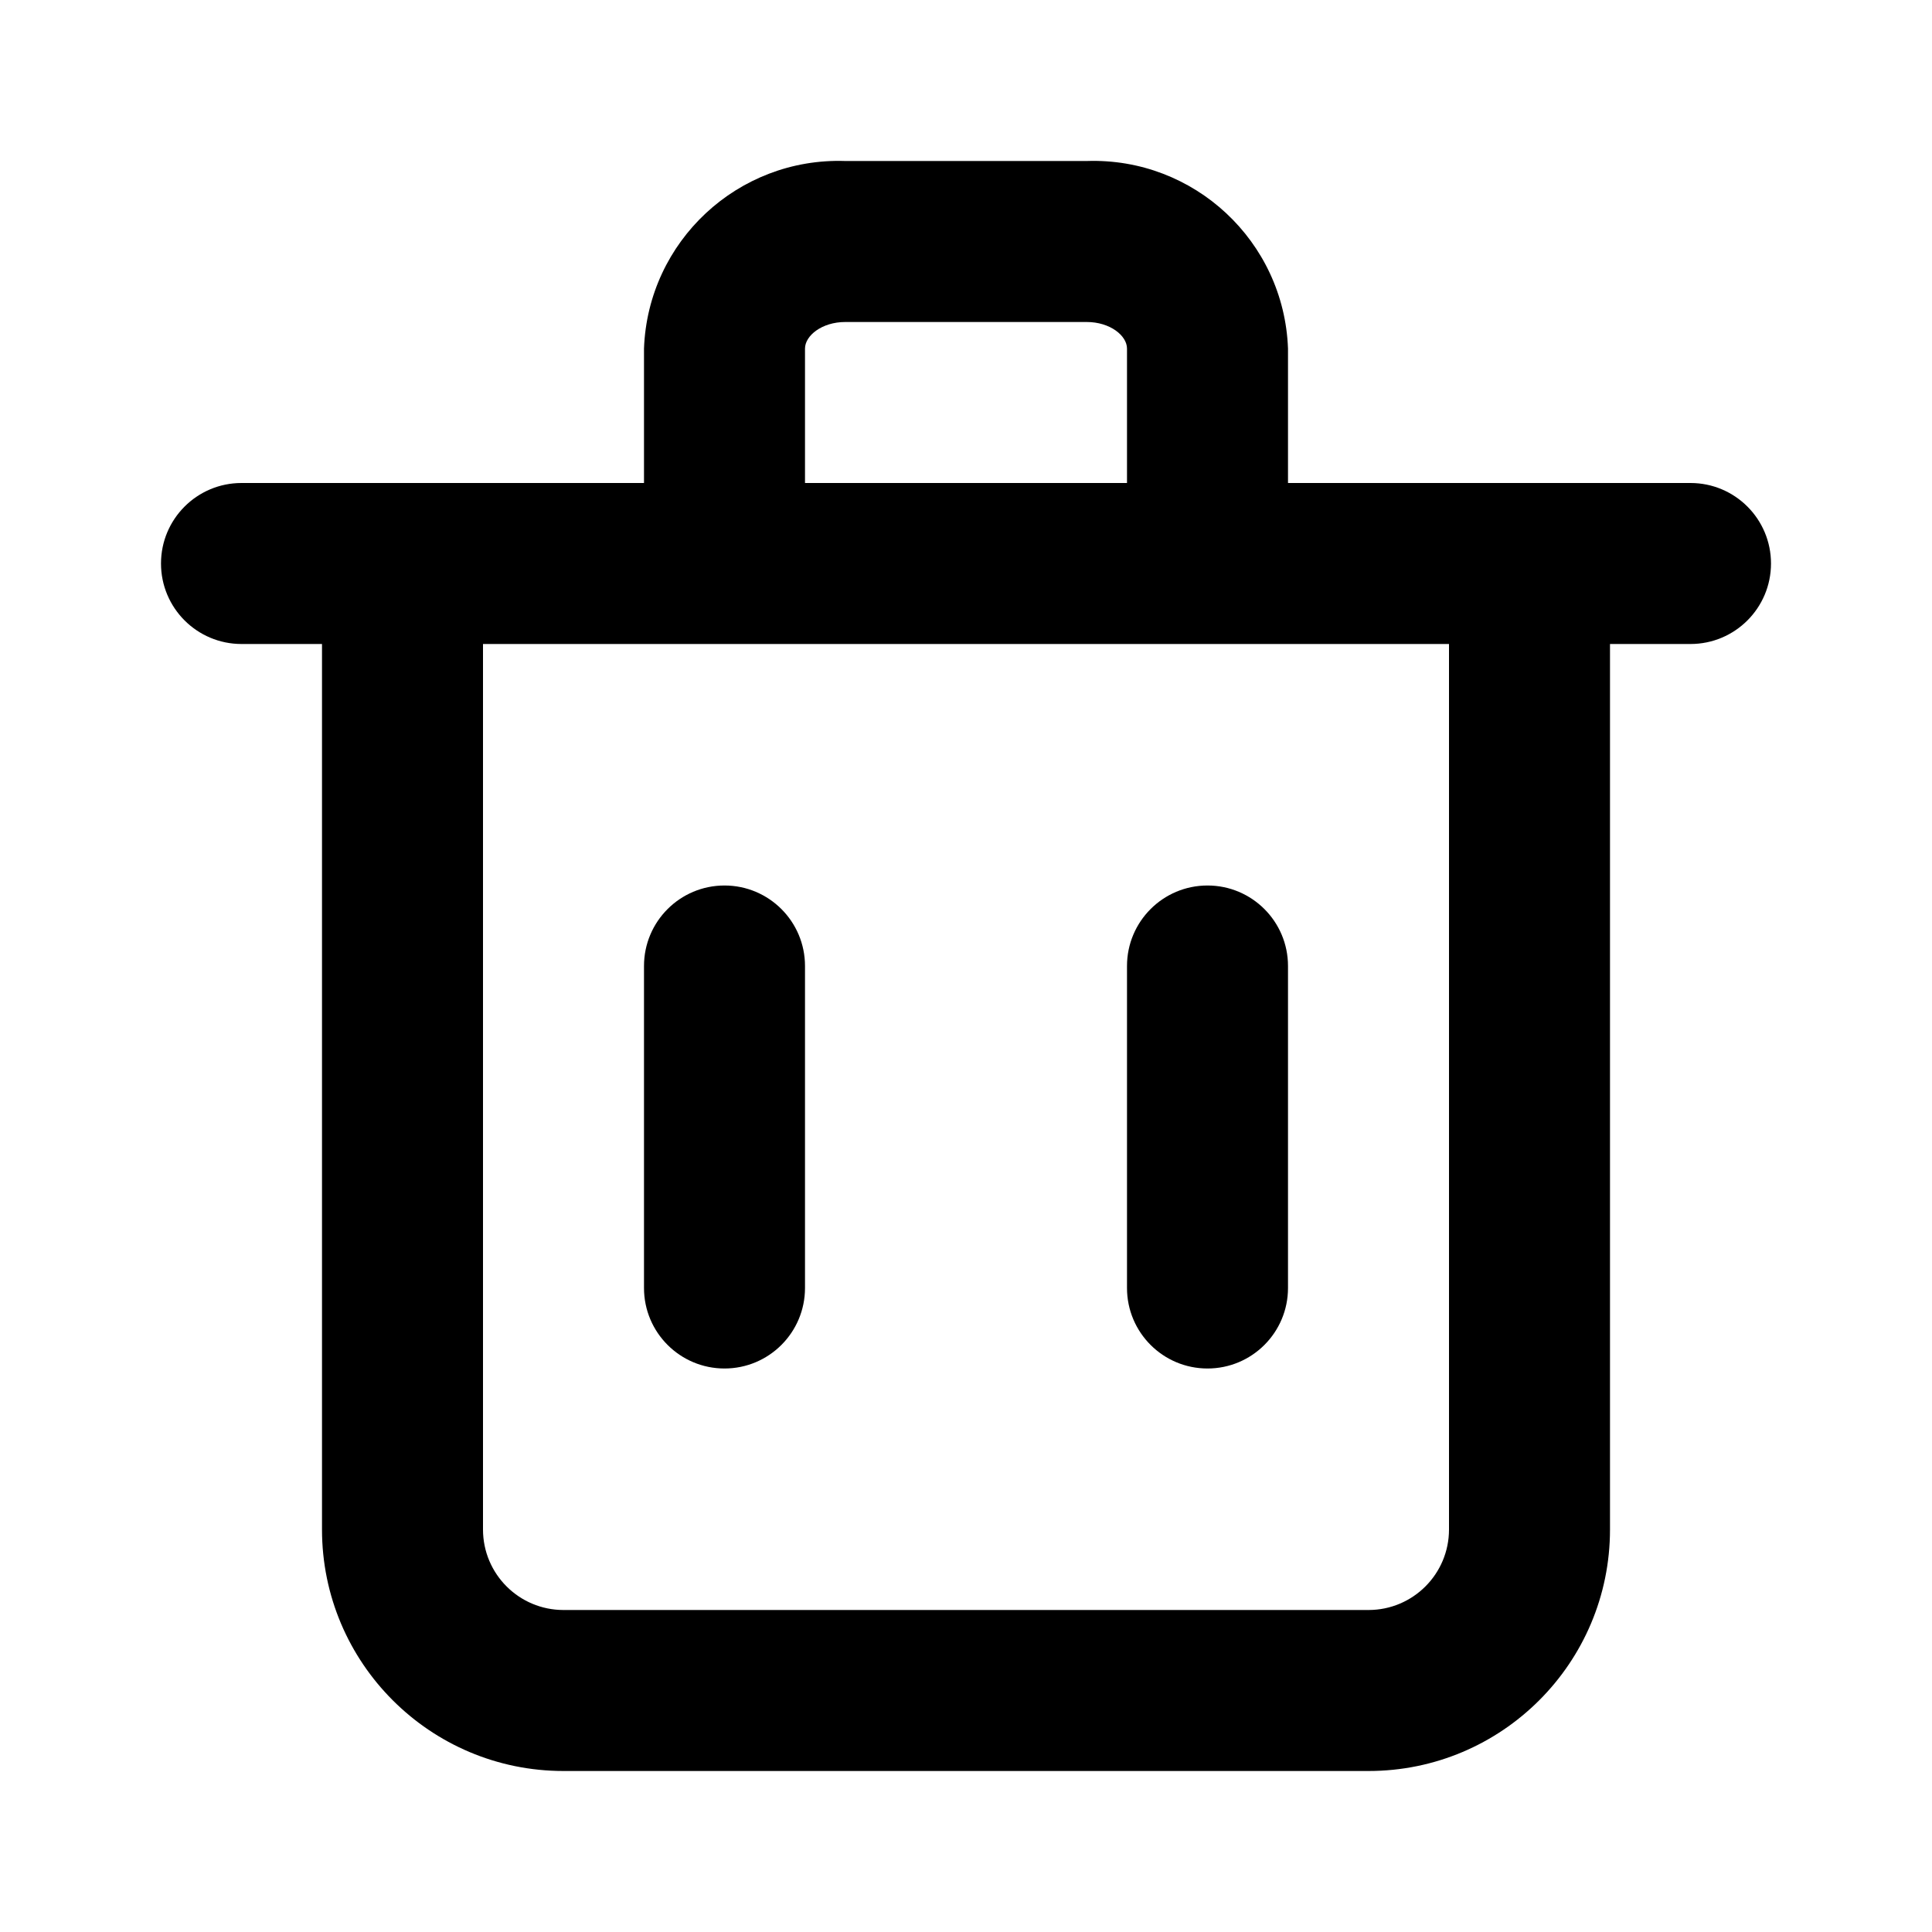
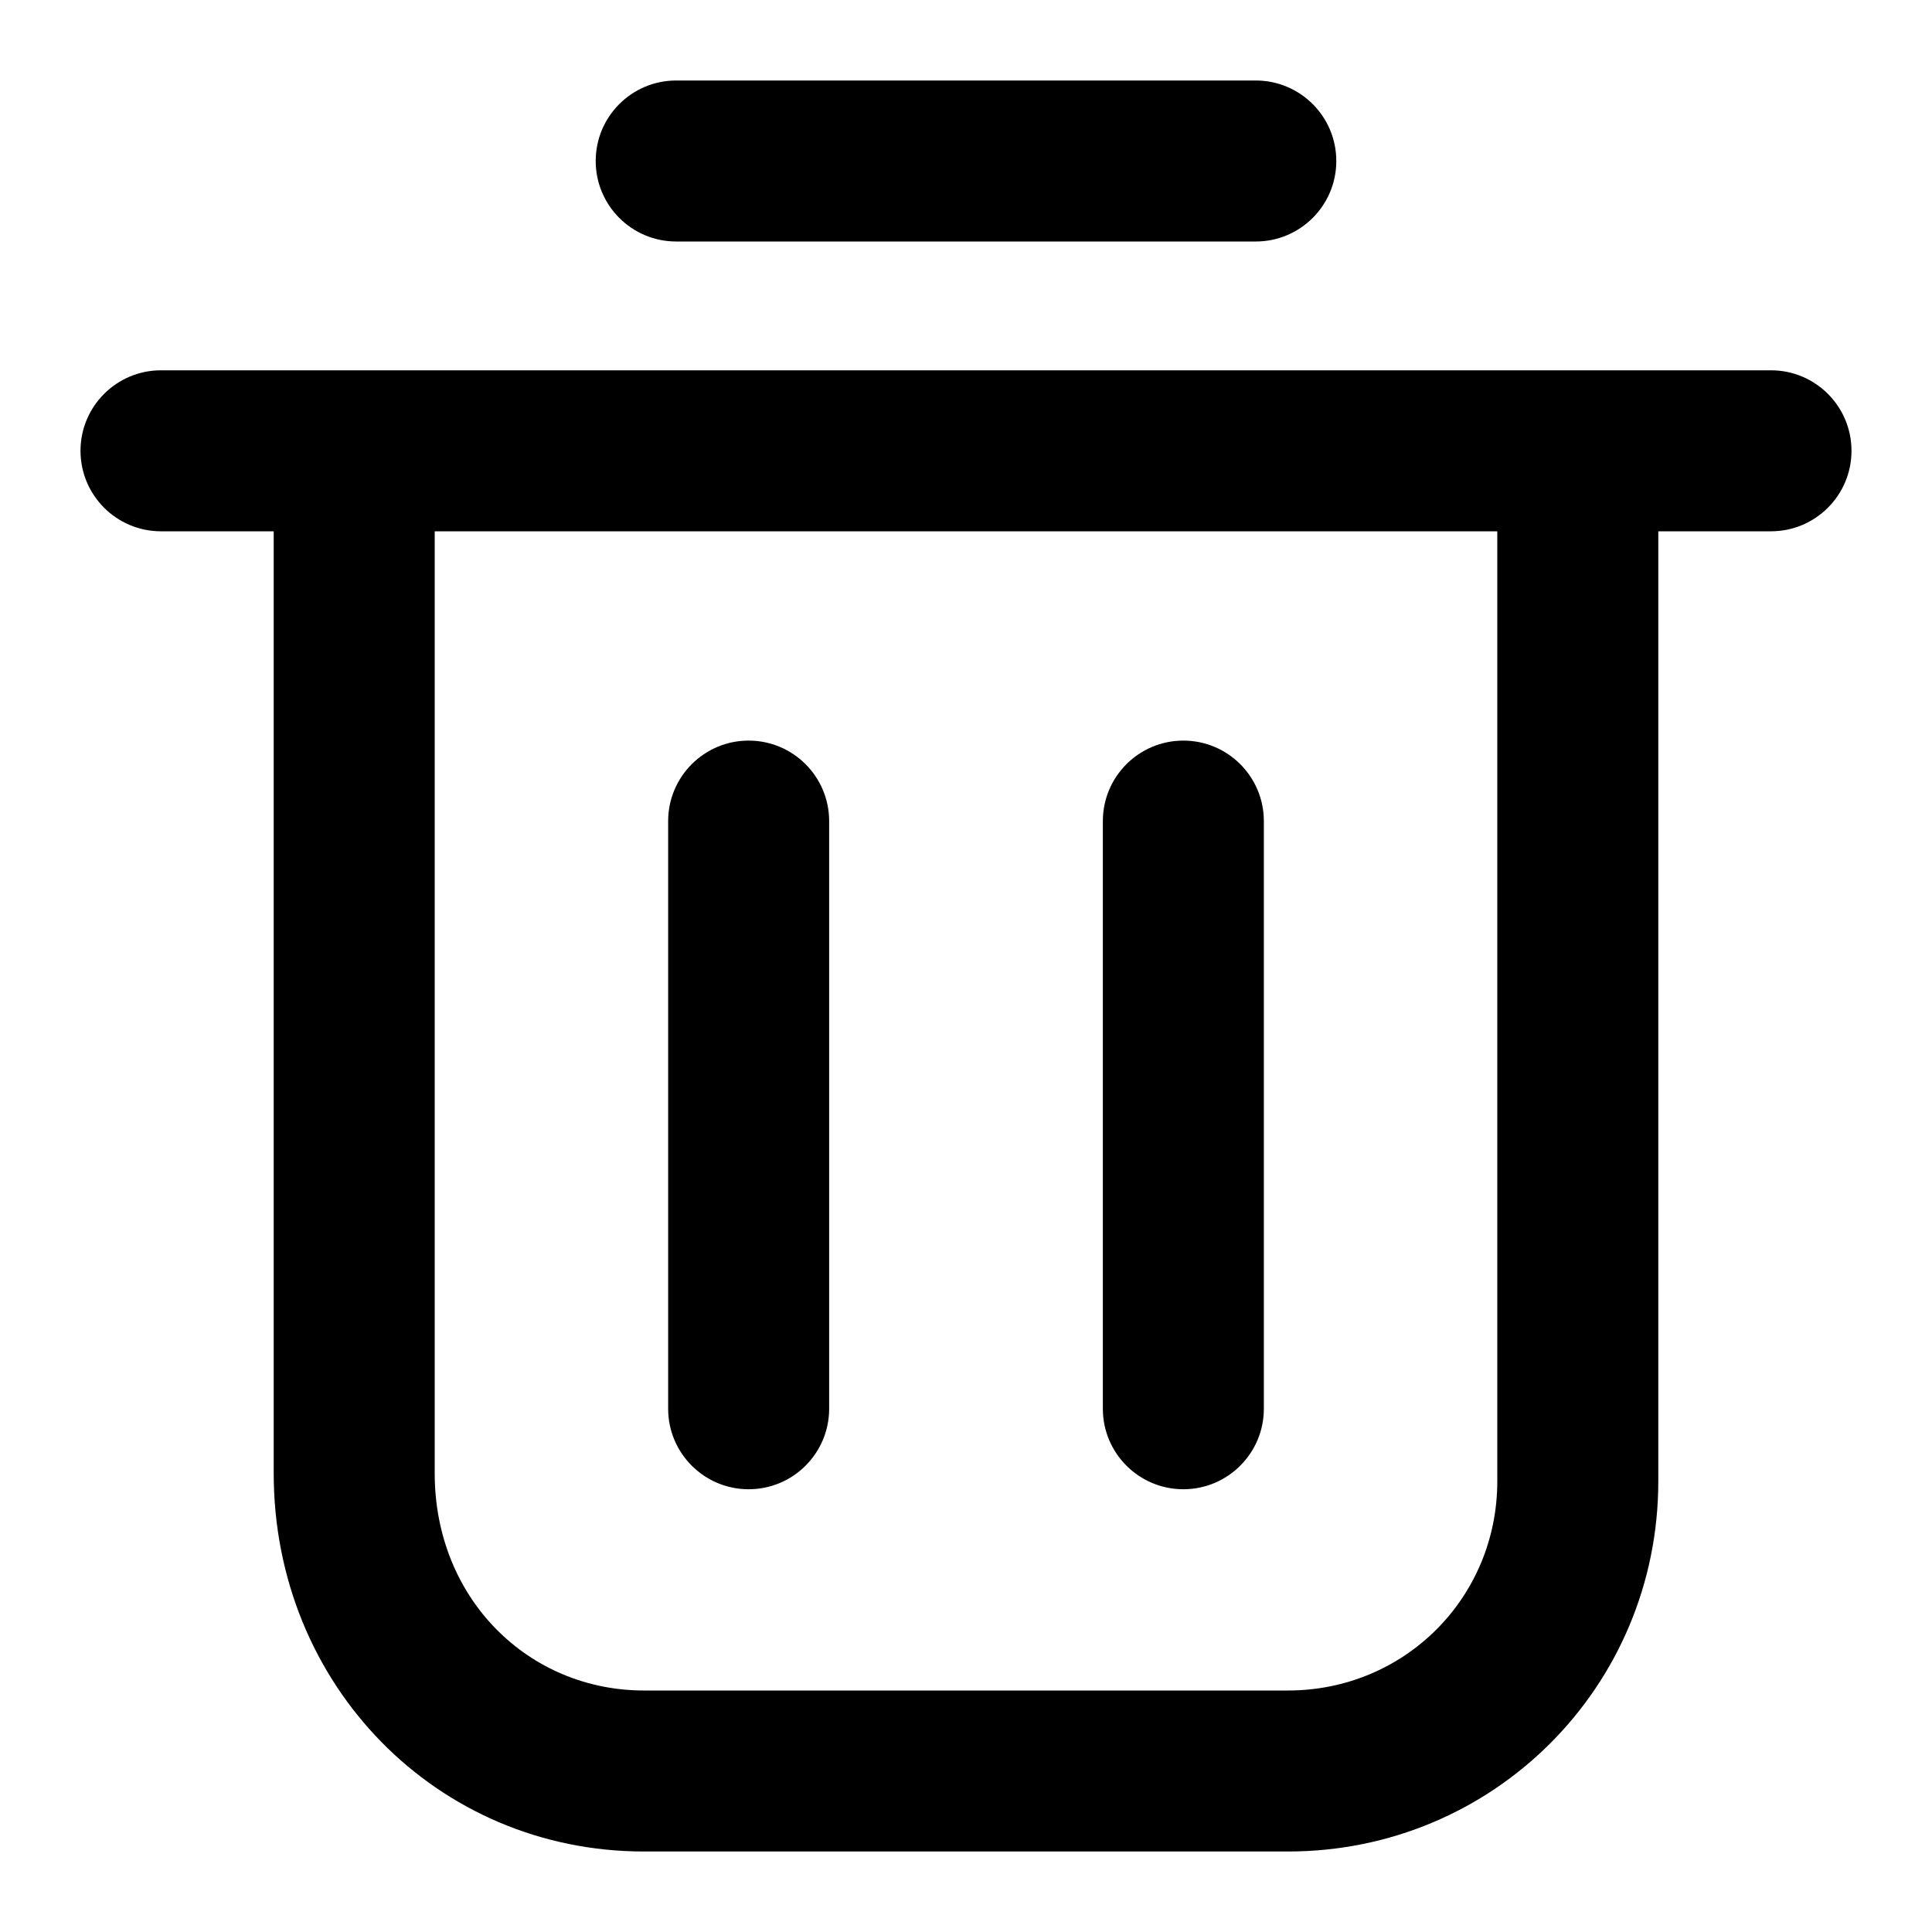
- <svg xmlns="http://www.w3.org/2000/svg" viewBox="0 0 24 24">
-   <g data-name="Layer 2">
-     <g data-name="trash-2">
-       <rect width="24" height="24" opacity="0" />
-       <path d="M21 6h-5V4.33A2.42 2.42 0 0 0 13.5 2h-3A2.42 2.42 0 0 0 8 4.33V6H3a1 1 0 0 0 0 2h1v11a3 3 0 0 0 3 3h10a3 3 0 0 0 3-3V8h1a1 1 0 0 0 0-2zM10 4.33c0-.16.21-.33.5-.33h3c.29 0 .5.17.5.33V6h-4zM18 19a1 1 0 0 1-1 1H7a1 1 0 0 1-1-1V8h12z" />
-       <path d="M9 17a1 1 0 0 0 1-1v-4a1 1 0 0 0-2 0v4a1 1 0 0 0 1 1z" />
-       <path d="M15 17a1 1 0 0 0 1-1v-4a1 1 0 0 0-2 0v4a1 1 0 0 0 1 1z" />
-     </g>
-   </g>
+ <svg xmlns="http://www.w3.org/2000/svg" width="24" height="24" viewBox="0 0 24 24" fill="none">
+   <path fill-rule="evenodd" clip-rule="evenodd" d="M7.4 2C7.4 1.448 7.848 1 8.4 1H15.6C16.152 1 16.6 1.448 16.6 2C16.6 2.552 16.152 3 15.6 3H8.4C7.848 3 7.4 2.552 7.4 2ZM1 5.6C1 5.048 1.448 4.6 2 4.6H22C22.552 4.6 23 5.048 23 5.6C23 6.152 22.552 6.6 22 6.6H20.6V18.4C20.6 20.952 18.552 23 16 23H8C5.43 23 3.4 20.934 3.4 18.3V6.6H2C1.448 6.6 1 6.152 1 5.6ZM5.4 6.6V18.3C5.4 19.866 6.57 21 8 21H16C17.448 21 18.6 19.848 18.6 18.4V6.6H5.4ZM9.3 9.2C9.852 9.2 10.3 9.648 10.3 10.2V17.5C10.3 18.052 9.852 18.5 9.3 18.5C8.748 18.5 8.3 18.052 8.3 17.5V10.2C8.3 9.648 8.748 9.2 9.3 9.2ZM14.7 9.2C15.252 9.2 15.7 9.648 15.7 10.2V17.5C15.7 18.052 15.252 18.5 14.7 18.5C14.148 18.5 13.7 18.052 13.7 17.5V10.2C13.7 9.648 14.148 9.2 14.7 9.2Z" fill="black" />
</svg>
